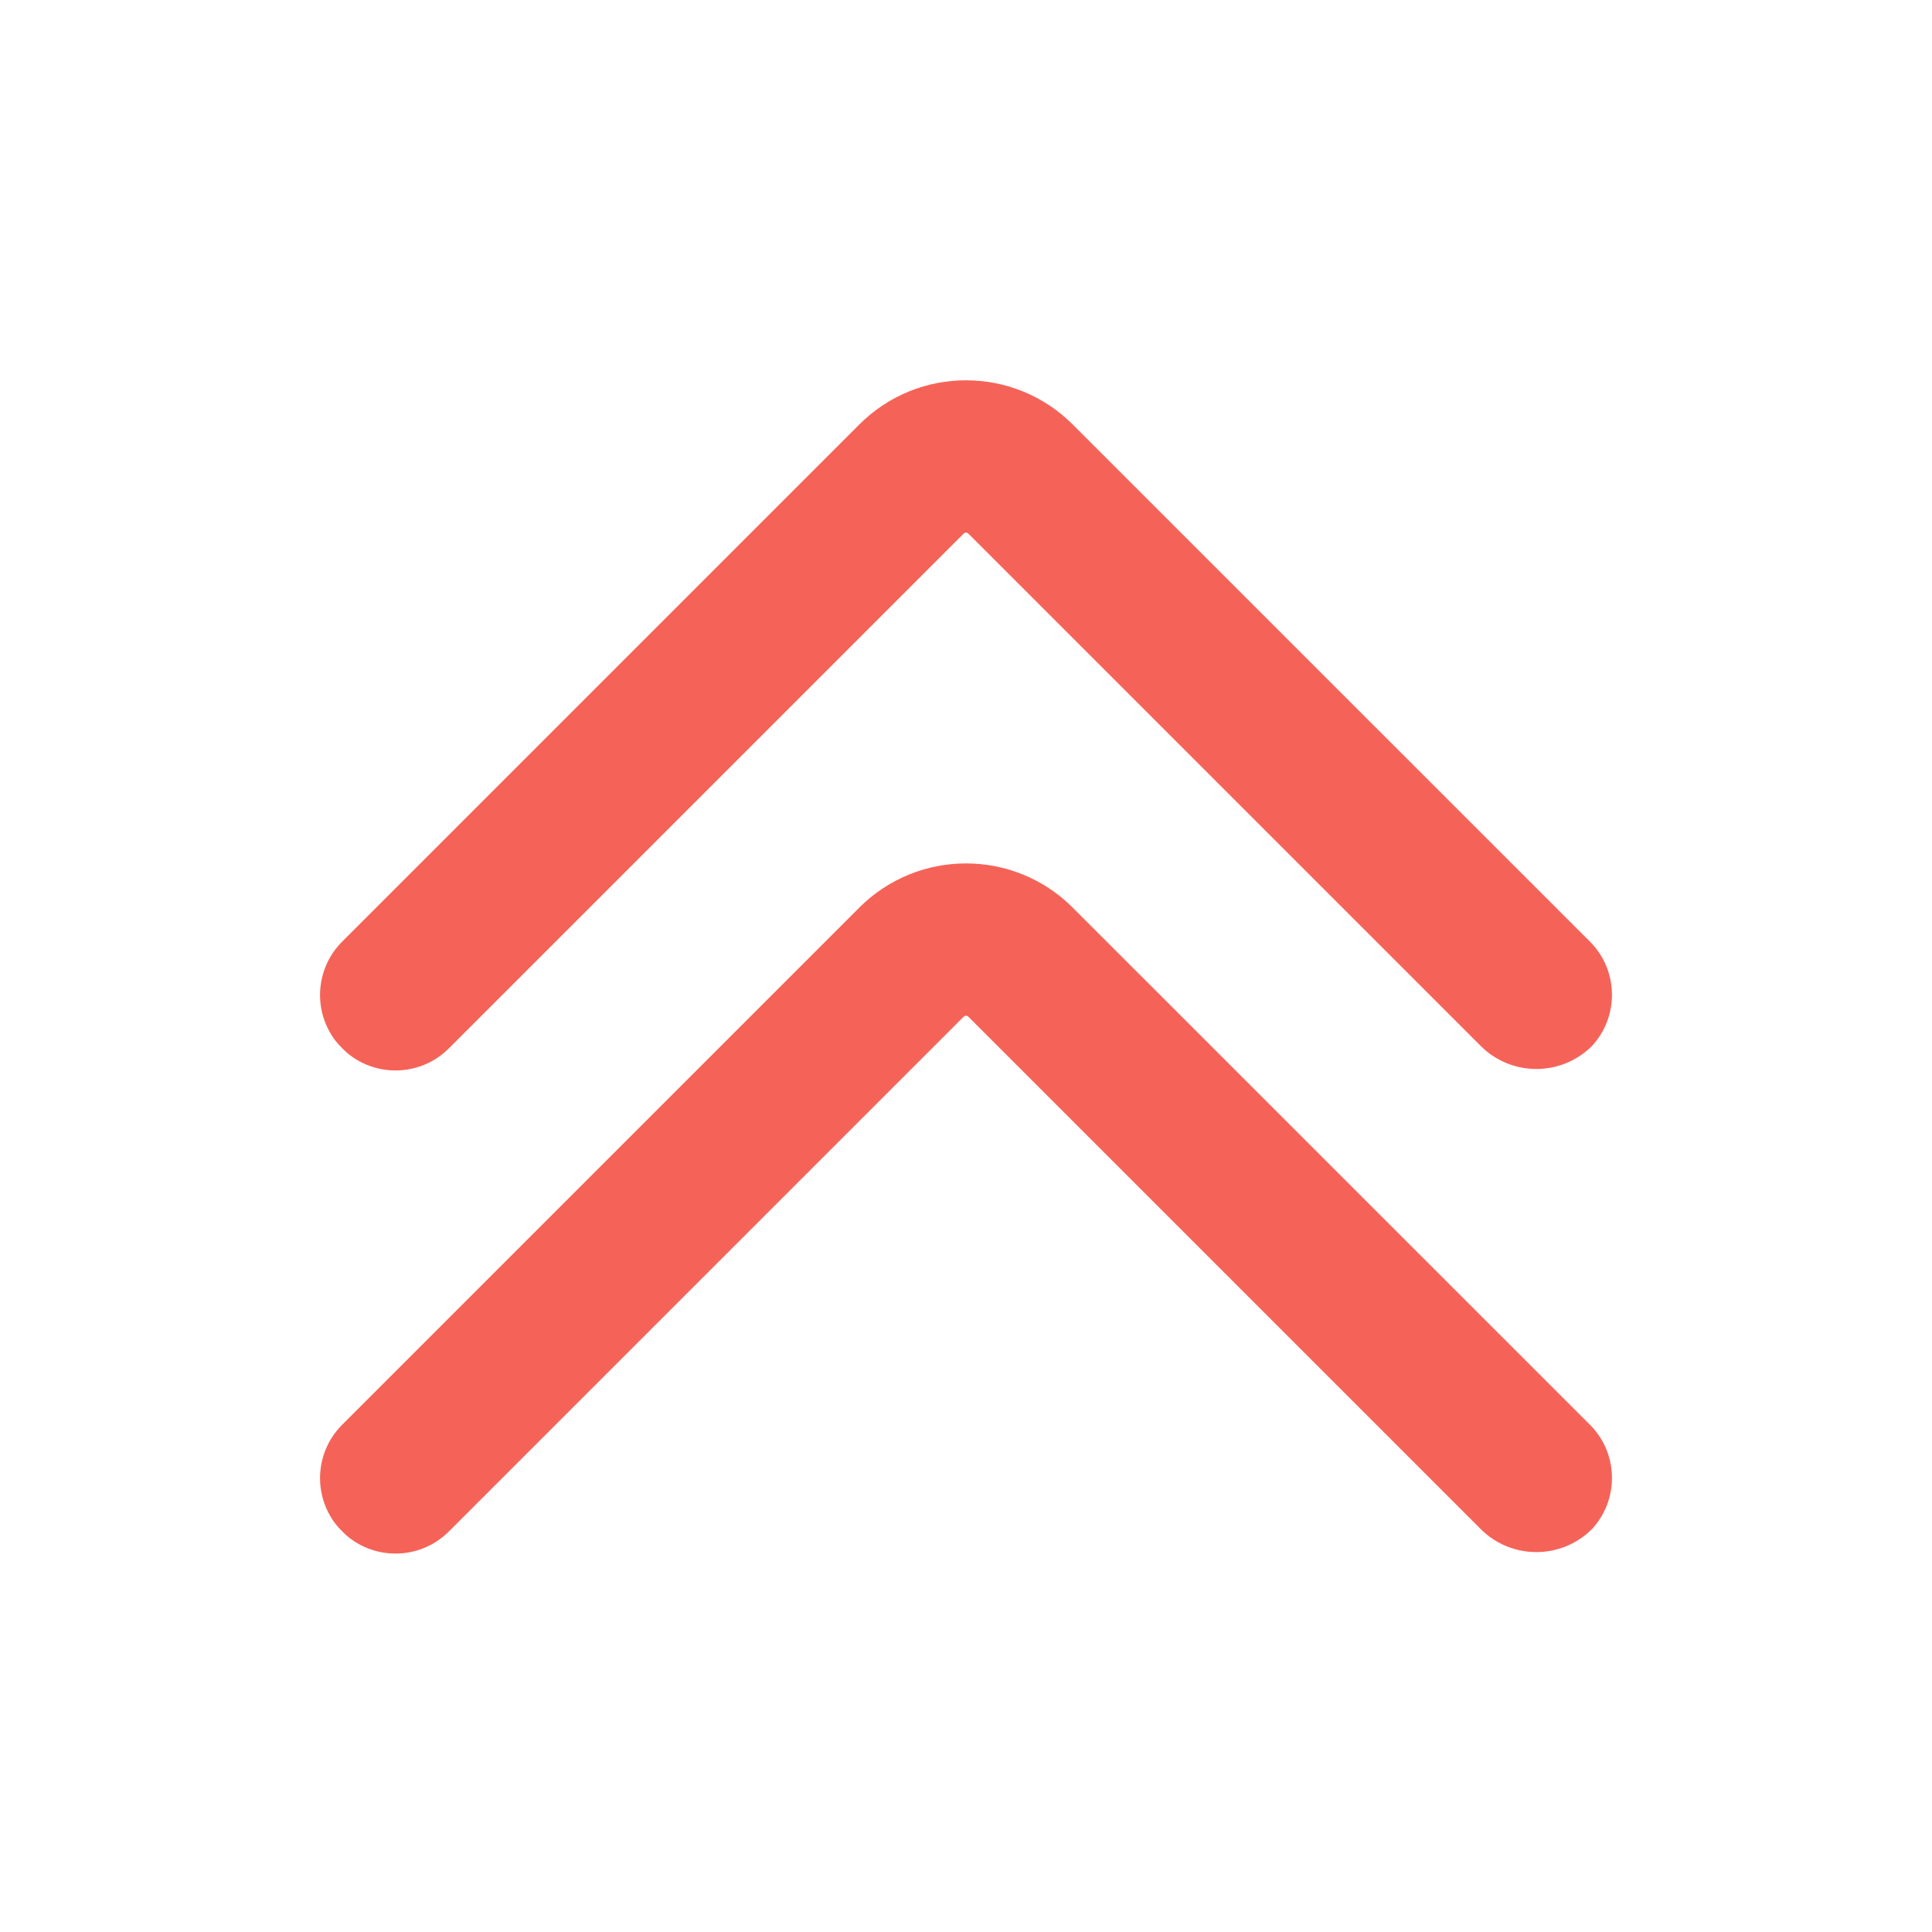
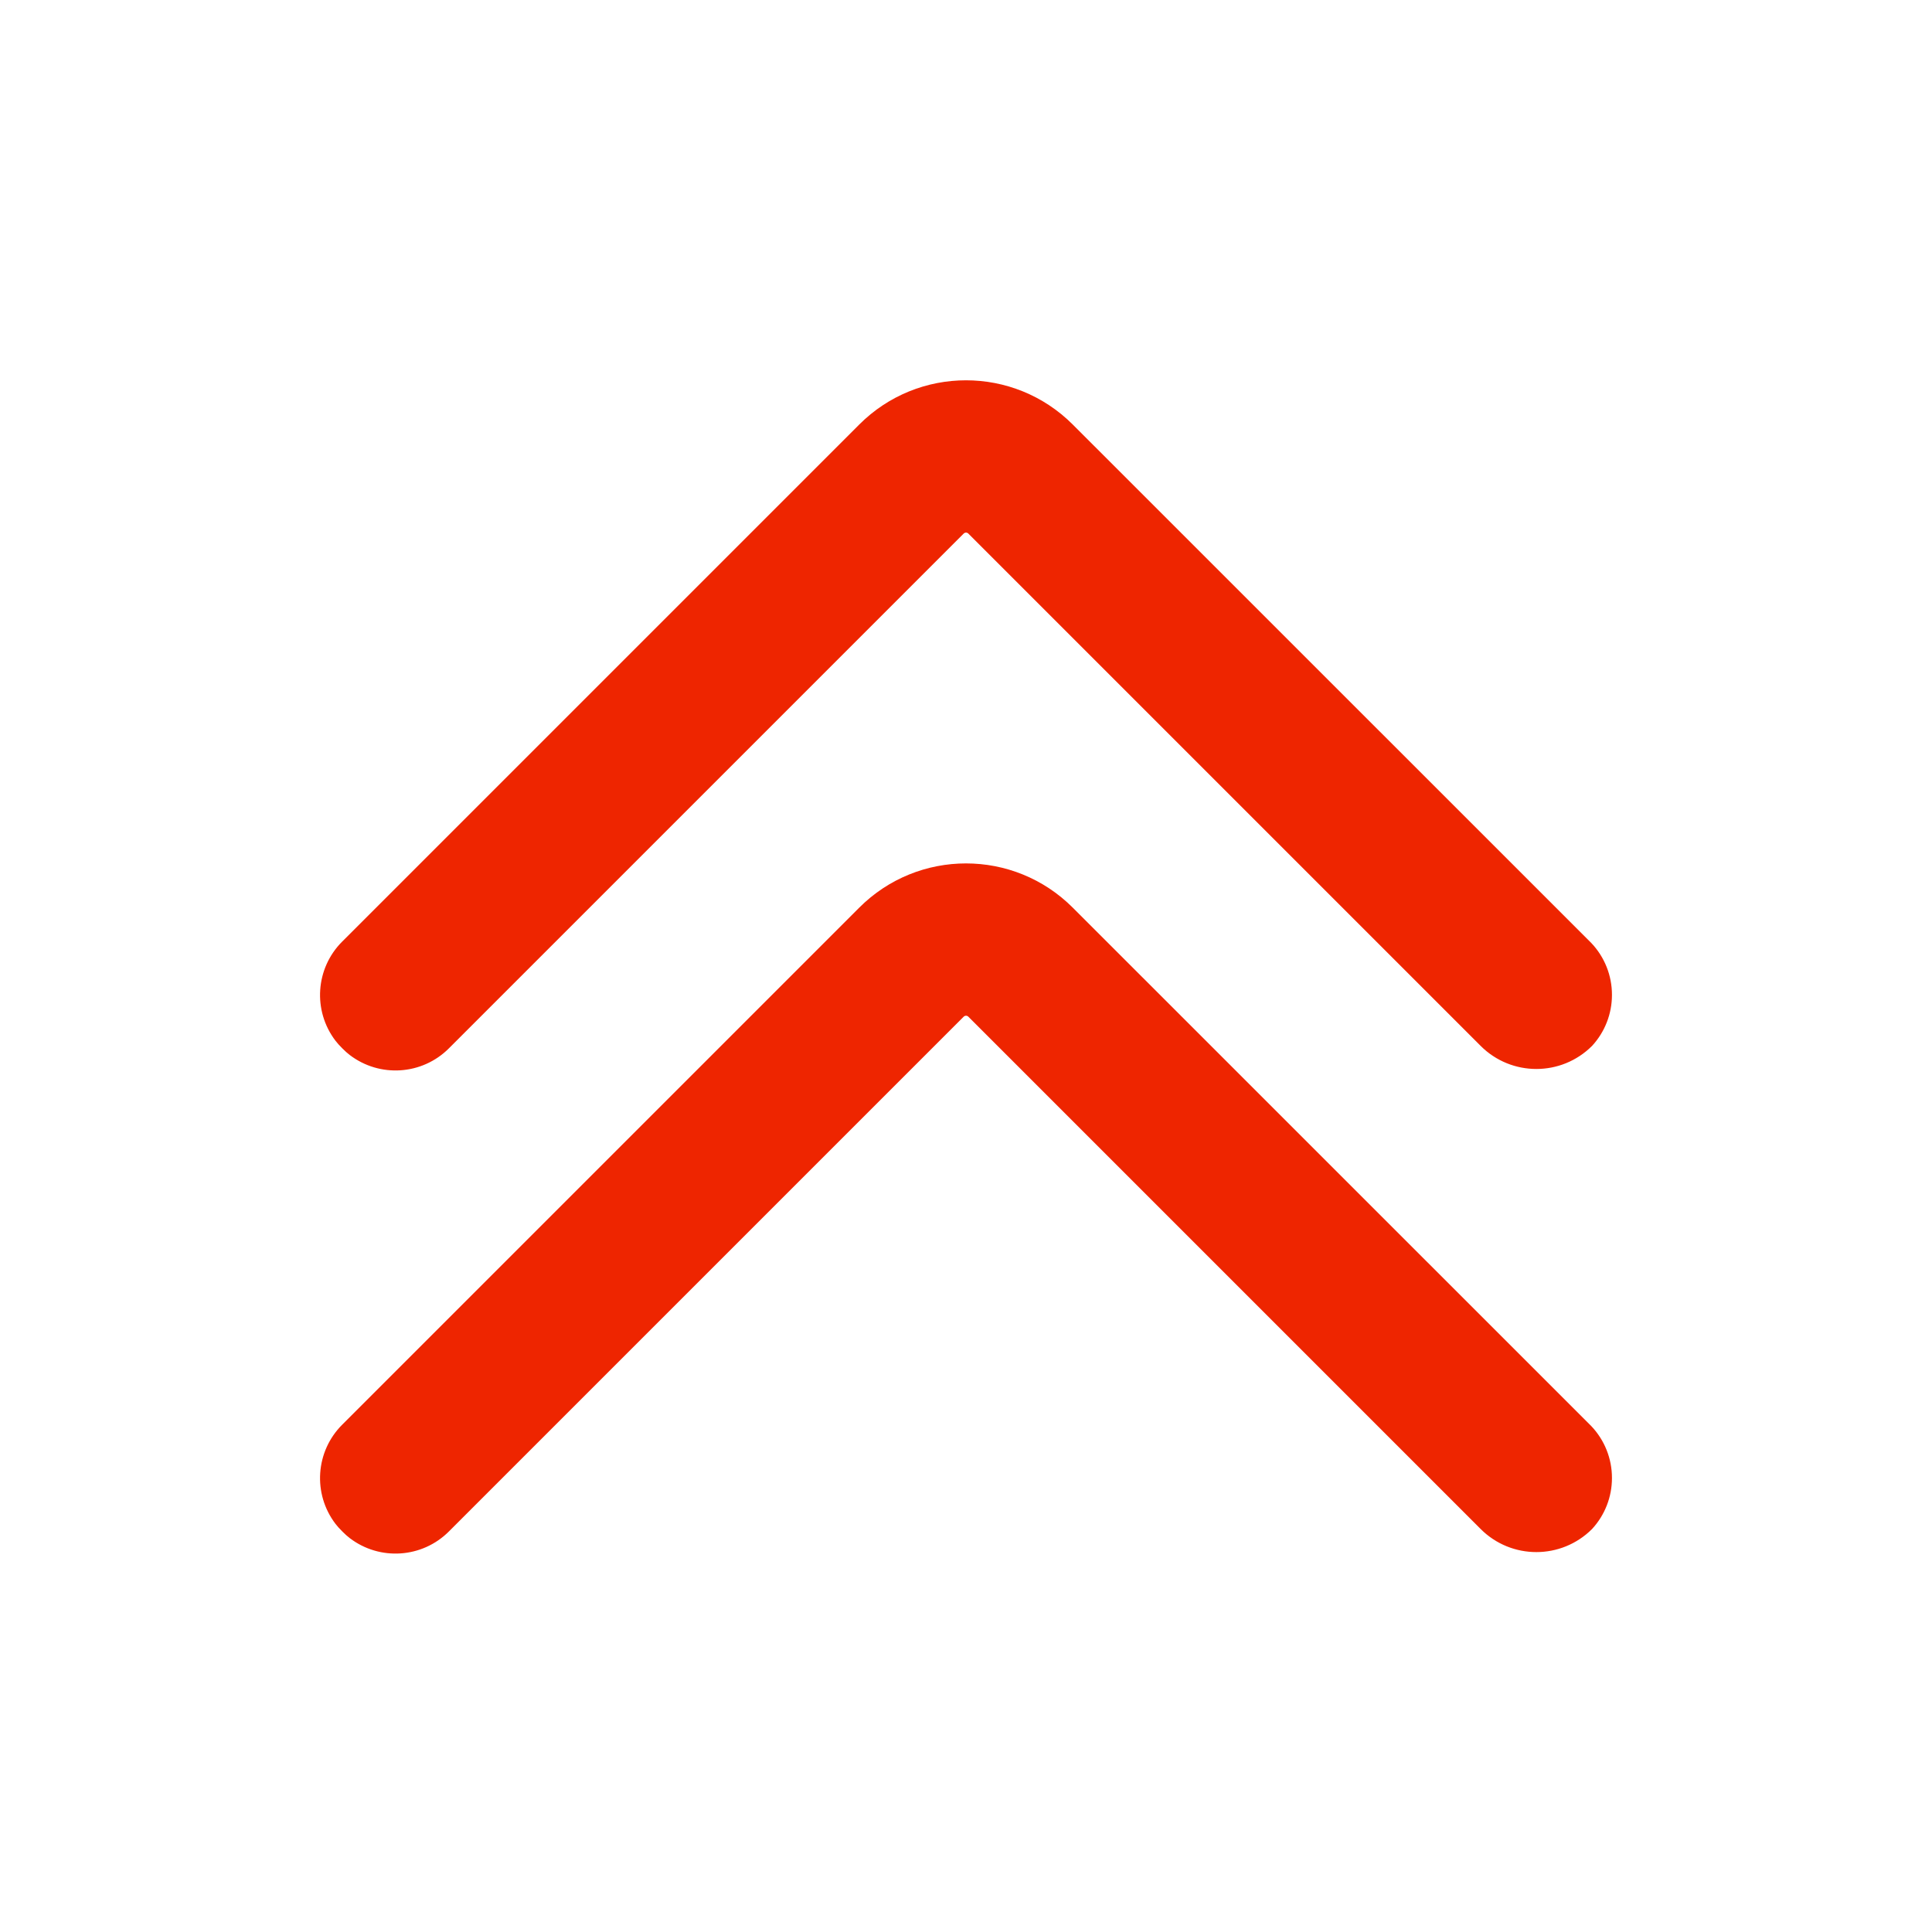
<svg xmlns="http://www.w3.org/2000/svg" t="1597331910953" class="icon" viewBox="0 0 1024 1024" version="1.1" p-id="39415" width="14" height="14">
  <defs>
    <style type="text/css" />
  </defs>
-   <path d="M854.37 783.4a39.81 39.81 0 0 0-11-27.59l-274.8-274.75a80 80 0 0 0-113.14 0L181.34 755.15a40 40 0 0 0-3.53 52.52 36.64 36.64 0 0 0 3.27 3.67l0.63 0.64a37.21 37.21 0 0 0 3.7 3.28 40 40 0 0 0 52.5-3.54l272.86-272.85a1.73 1.73 0 0 1 2.47 0L784.8 810.43a41.75 41.75 0 0 0 59 0 0.86 0.86 0 0 0 0.13-0.14 39.8 39.8 0 0 0 10.44-26.89z" p-id="39416" fill="#f56358" />
-   <path d="M854.37 527.34a39.81 39.81 0 0 0-11-27.59L568.57 225a80 80 0 0 0-113.14 0L181.34 499.09a40 40 0 0 0-3.53 52.52 36.64 36.64 0 0 0 3.27 3.67l0.63 0.64a37.21 37.21 0 0 0 3.7 3.28 40 40 0 0 0 52.5-3.54l272.86-272.85a1.73 1.73 0 0 1 2.47 0L784.8 554.37a41.75 41.75 0 0 0 59 0 0.86 0.86 0 0 0 0.13-0.14 39.8 39.8 0 0 0 10.44-26.89z" p-id="39417" fill="#f56358" />
+   <path d="M854.37 783.4a39.81 39.81 0 0 0-11-27.59l-274.8-274.75a80 80 0 0 0-113.14 0L181.34 755.15a40 40 0 0 0-3.53 52.52 36.64 36.64 0 0 0 3.27 3.67l0.63 0.64a37.21 37.21 0 0 0 3.7 3.28 40 40 0 0 0 52.5-3.54l272.86-272.85a1.73 1.73 0 0 1 2.47 0L784.8 810.43a41.75 41.75 0 0 0 59 0 0.86 0.86 0 0 0 0.13-0.14 39.8 39.8 0 0 0 10.44-26.89z" p-id="39416" fill="#ee2500" />
+   <path d="M854.37 527.34a39.81 39.81 0 0 0-11-27.59L568.57 225a80 80 0 0 0-113.14 0L181.34 499.09a40 40 0 0 0-3.53 52.52 36.64 36.64 0 0 0 3.27 3.67l0.63 0.64a37.21 37.21 0 0 0 3.7 3.28 40 40 0 0 0 52.5-3.54l272.86-272.85a1.73 1.73 0 0 1 2.47 0L784.8 554.37a41.75 41.75 0 0 0 59 0 0.86 0.86 0 0 0 0.13-0.14 39.8 39.8 0 0 0 10.44-26.89z" p-id="39417" fill="#ee2500" />
</svg>
